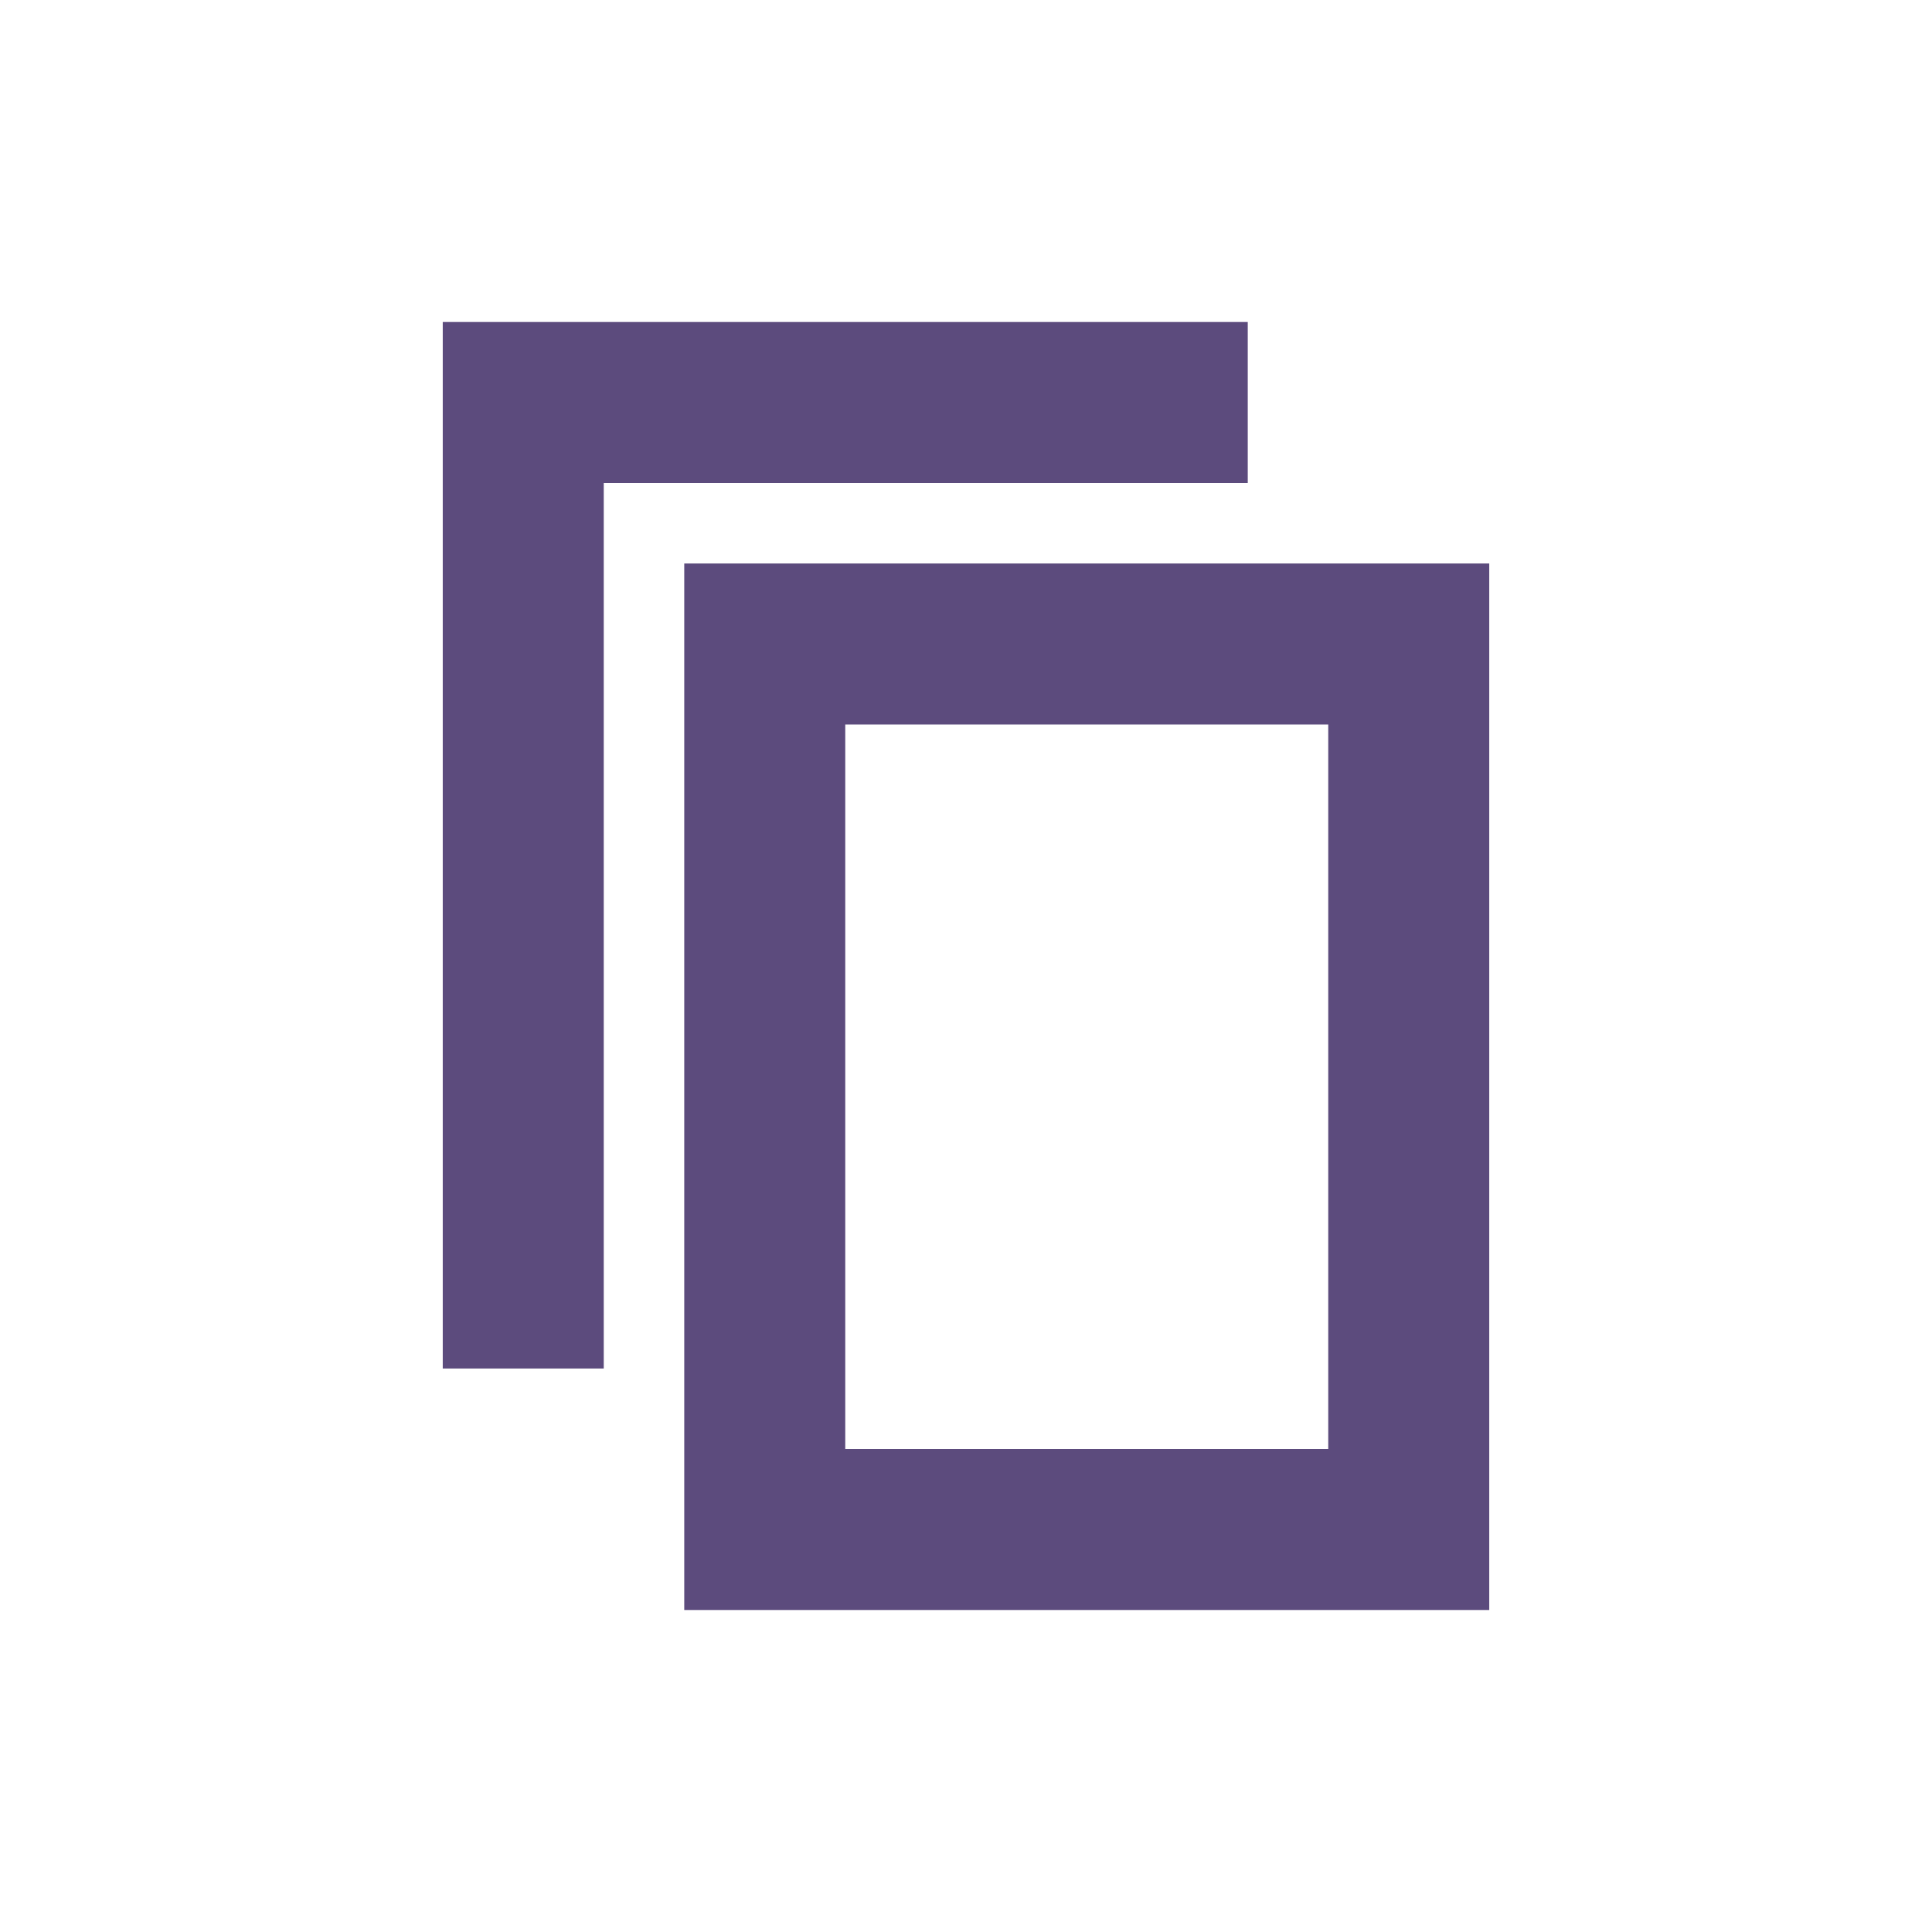
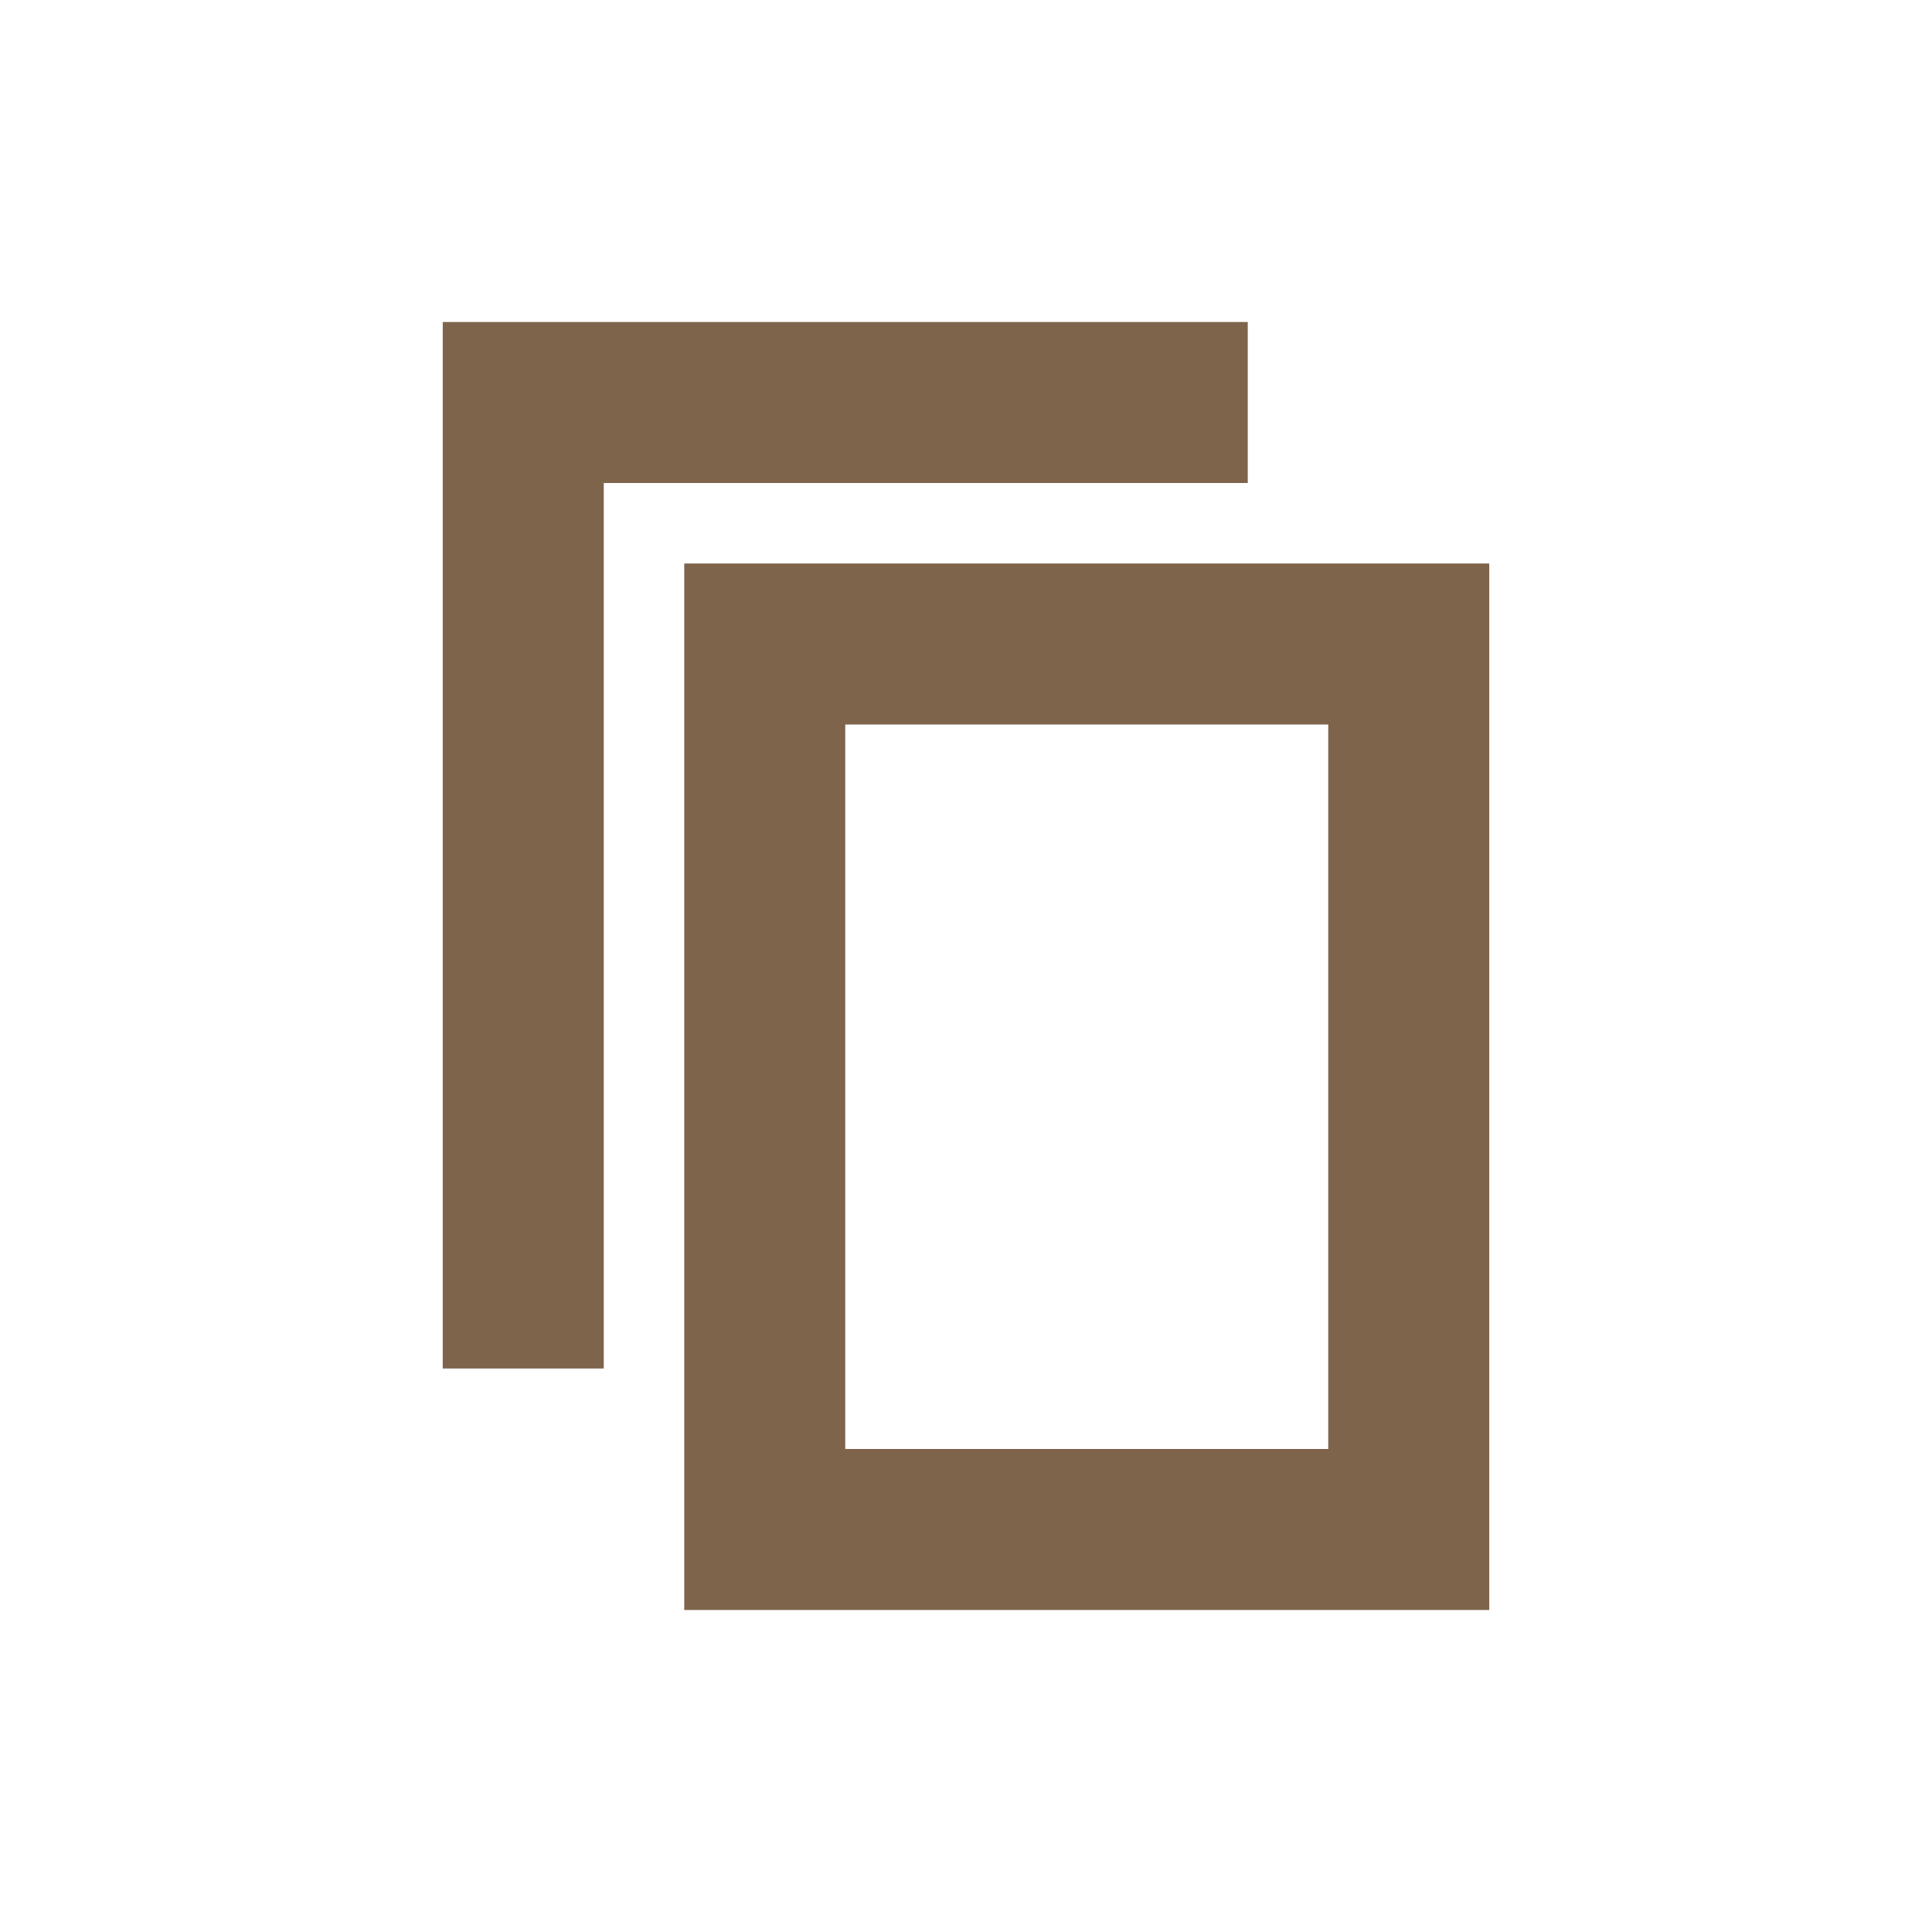
<svg xmlns="http://www.w3.org/2000/svg" width="24px" height="24px" viewBox="0 0 24 24" version="1.1">
  <g id="Artboard" stroke="none" stroke-width="1" fill="none" fill-rule="evenodd">
    <g id="ic-copy" transform="translate(2, 2)">
-       <g id="Group_8993" transform="translate(3, 2)" fill="#5C4B7D" fill-rule="nonzero">
+       <g id="Group_8993" transform="translate(3, 2)" fill="#7d644b" fill-rule="nonzero">
        <polygon id="Path_18959" points="2.5 13 0.5 13 0.5 0 10.5 0 10.5 2 2.5 2" />
      </g>
      <polygon id="Rectangle_4640" points="0 0 20 0 20 20 0 20" />
-       <g id="Group_8994" transform="translate(6, 5)" fill="#5C4B7D" fill-rule="nonzero">
+       <g id="Group_8994" transform="translate(6, 5)" fill="#7d644b" fill-rule="nonzero">
        <path d="M10.5,13 L0.5,13 L0.5,0 L10.5,0 L10.5,13 Z M2.5,11 L8.5,11 L8.5,2 L2.5,2 L2.5,11 Z" id="Path_18960" />
      </g>
    </g>
  </g>
</svg>
